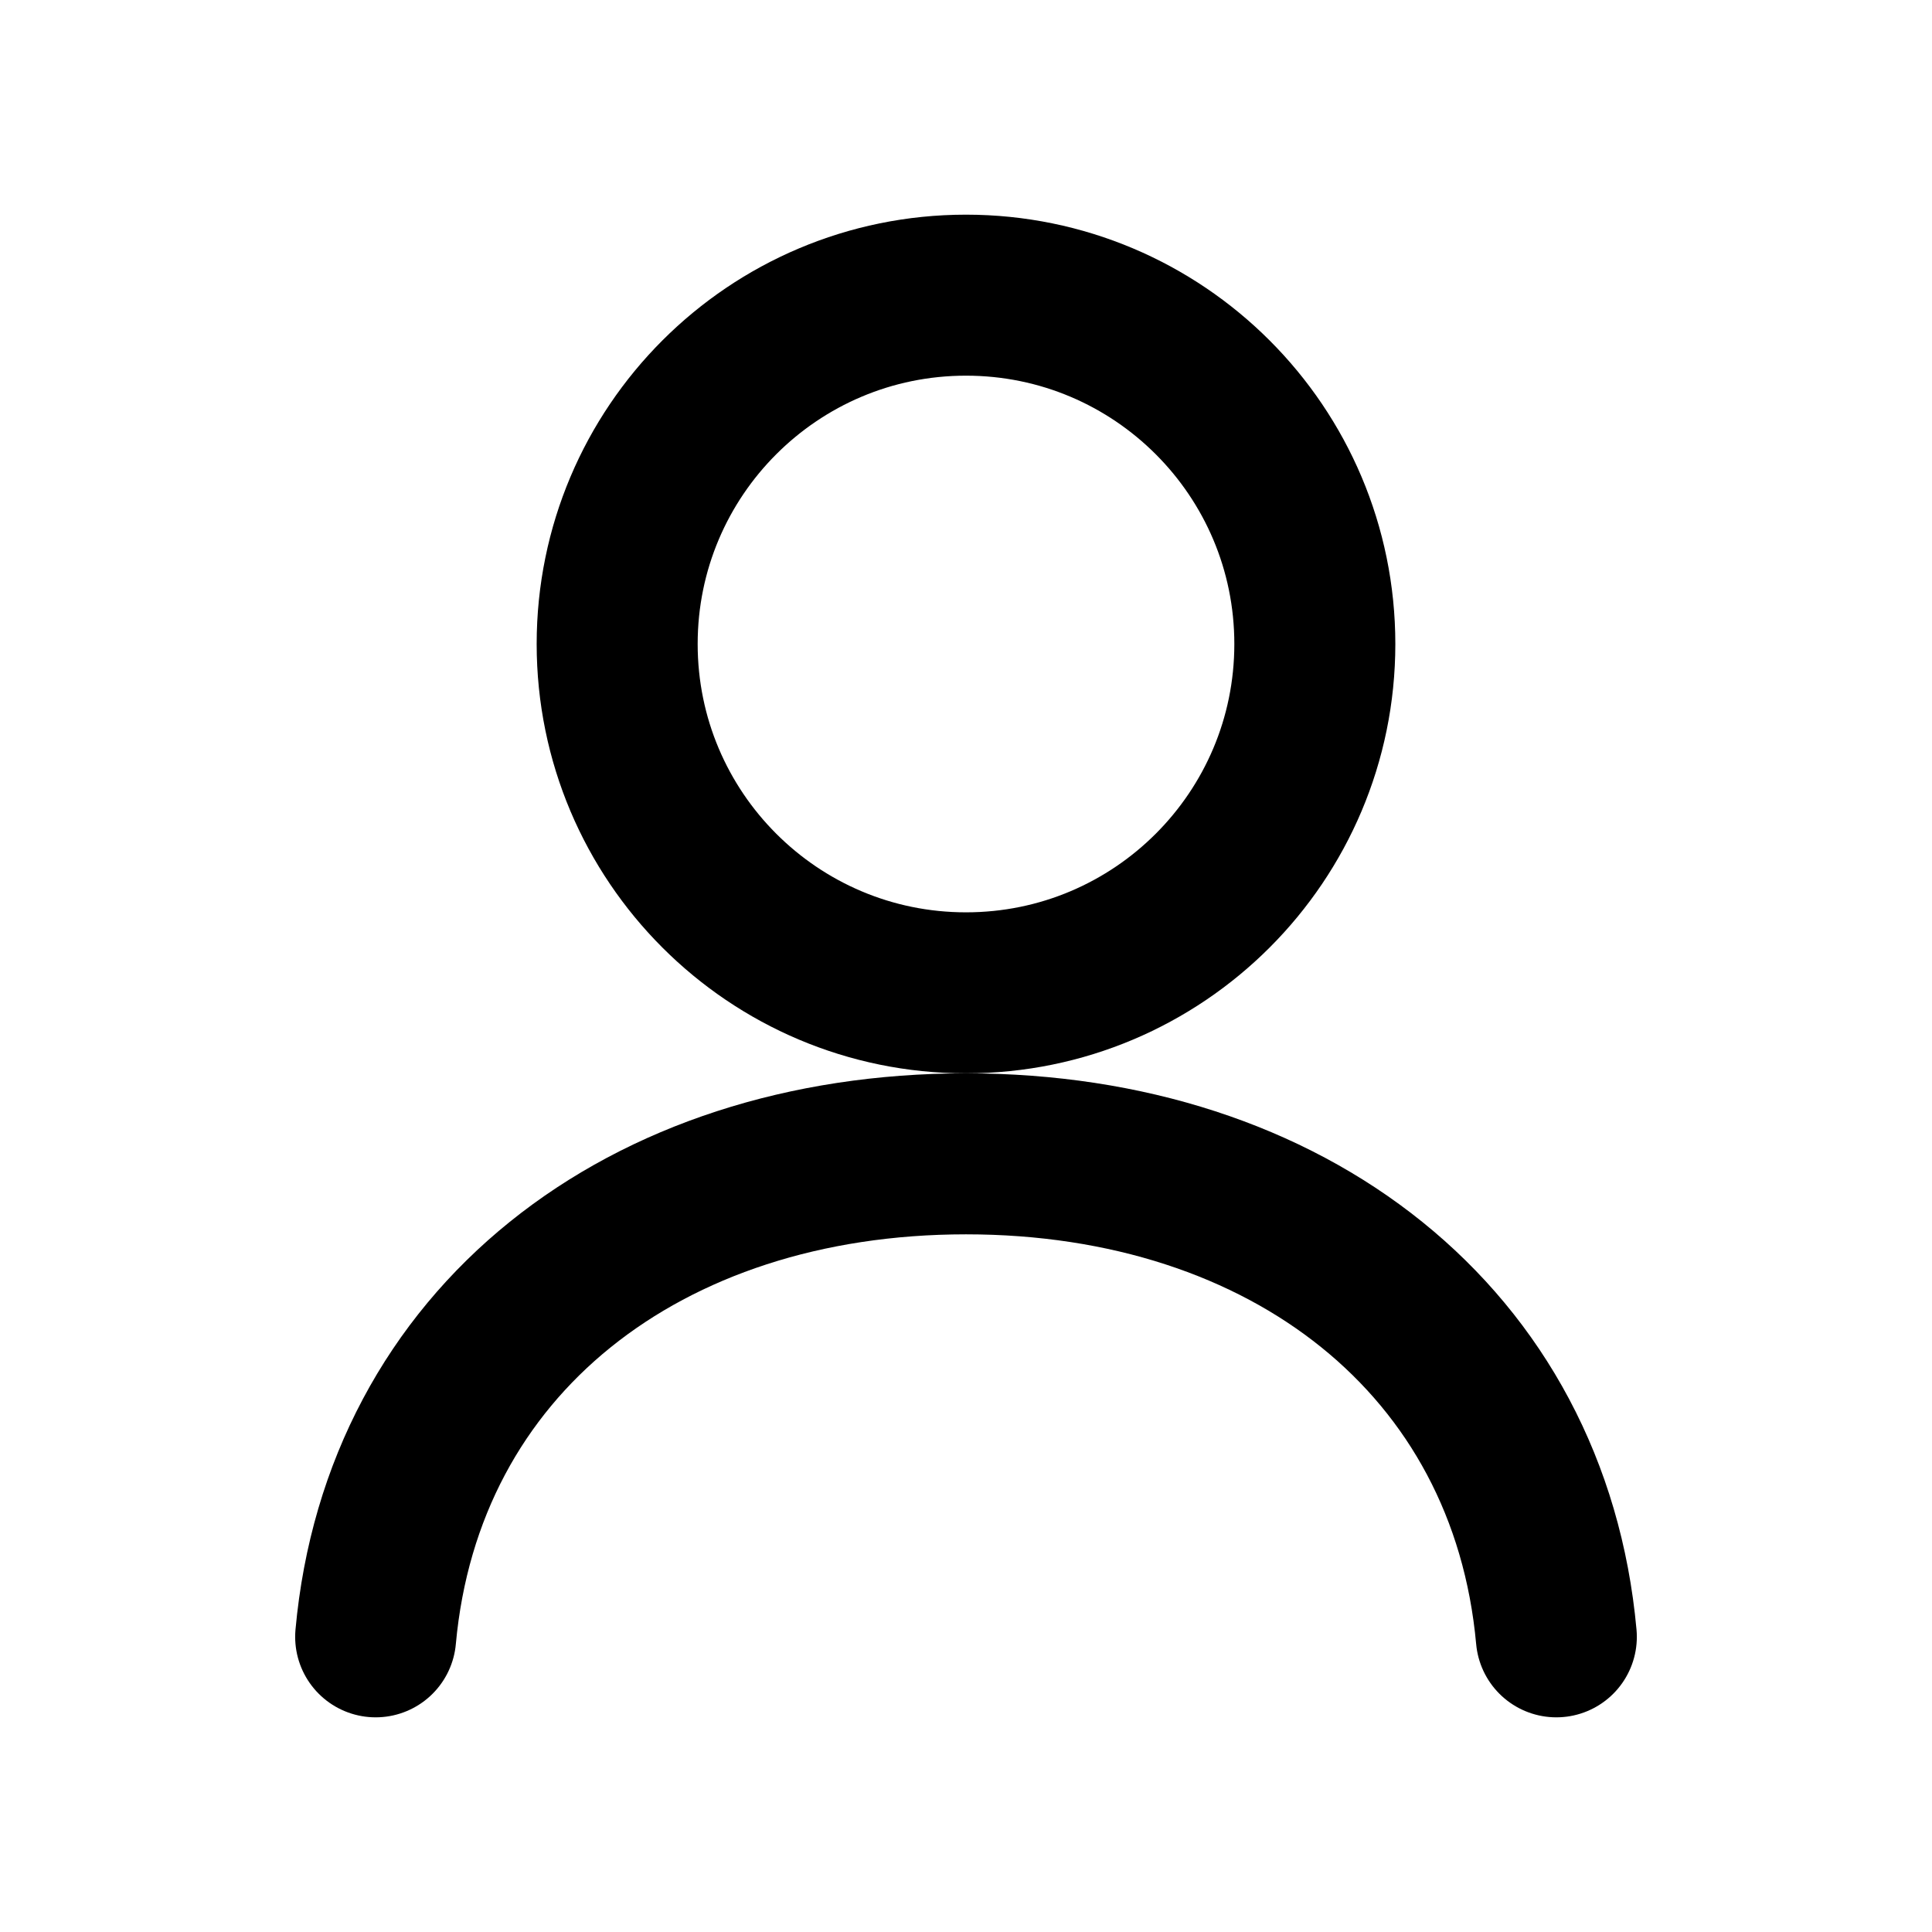
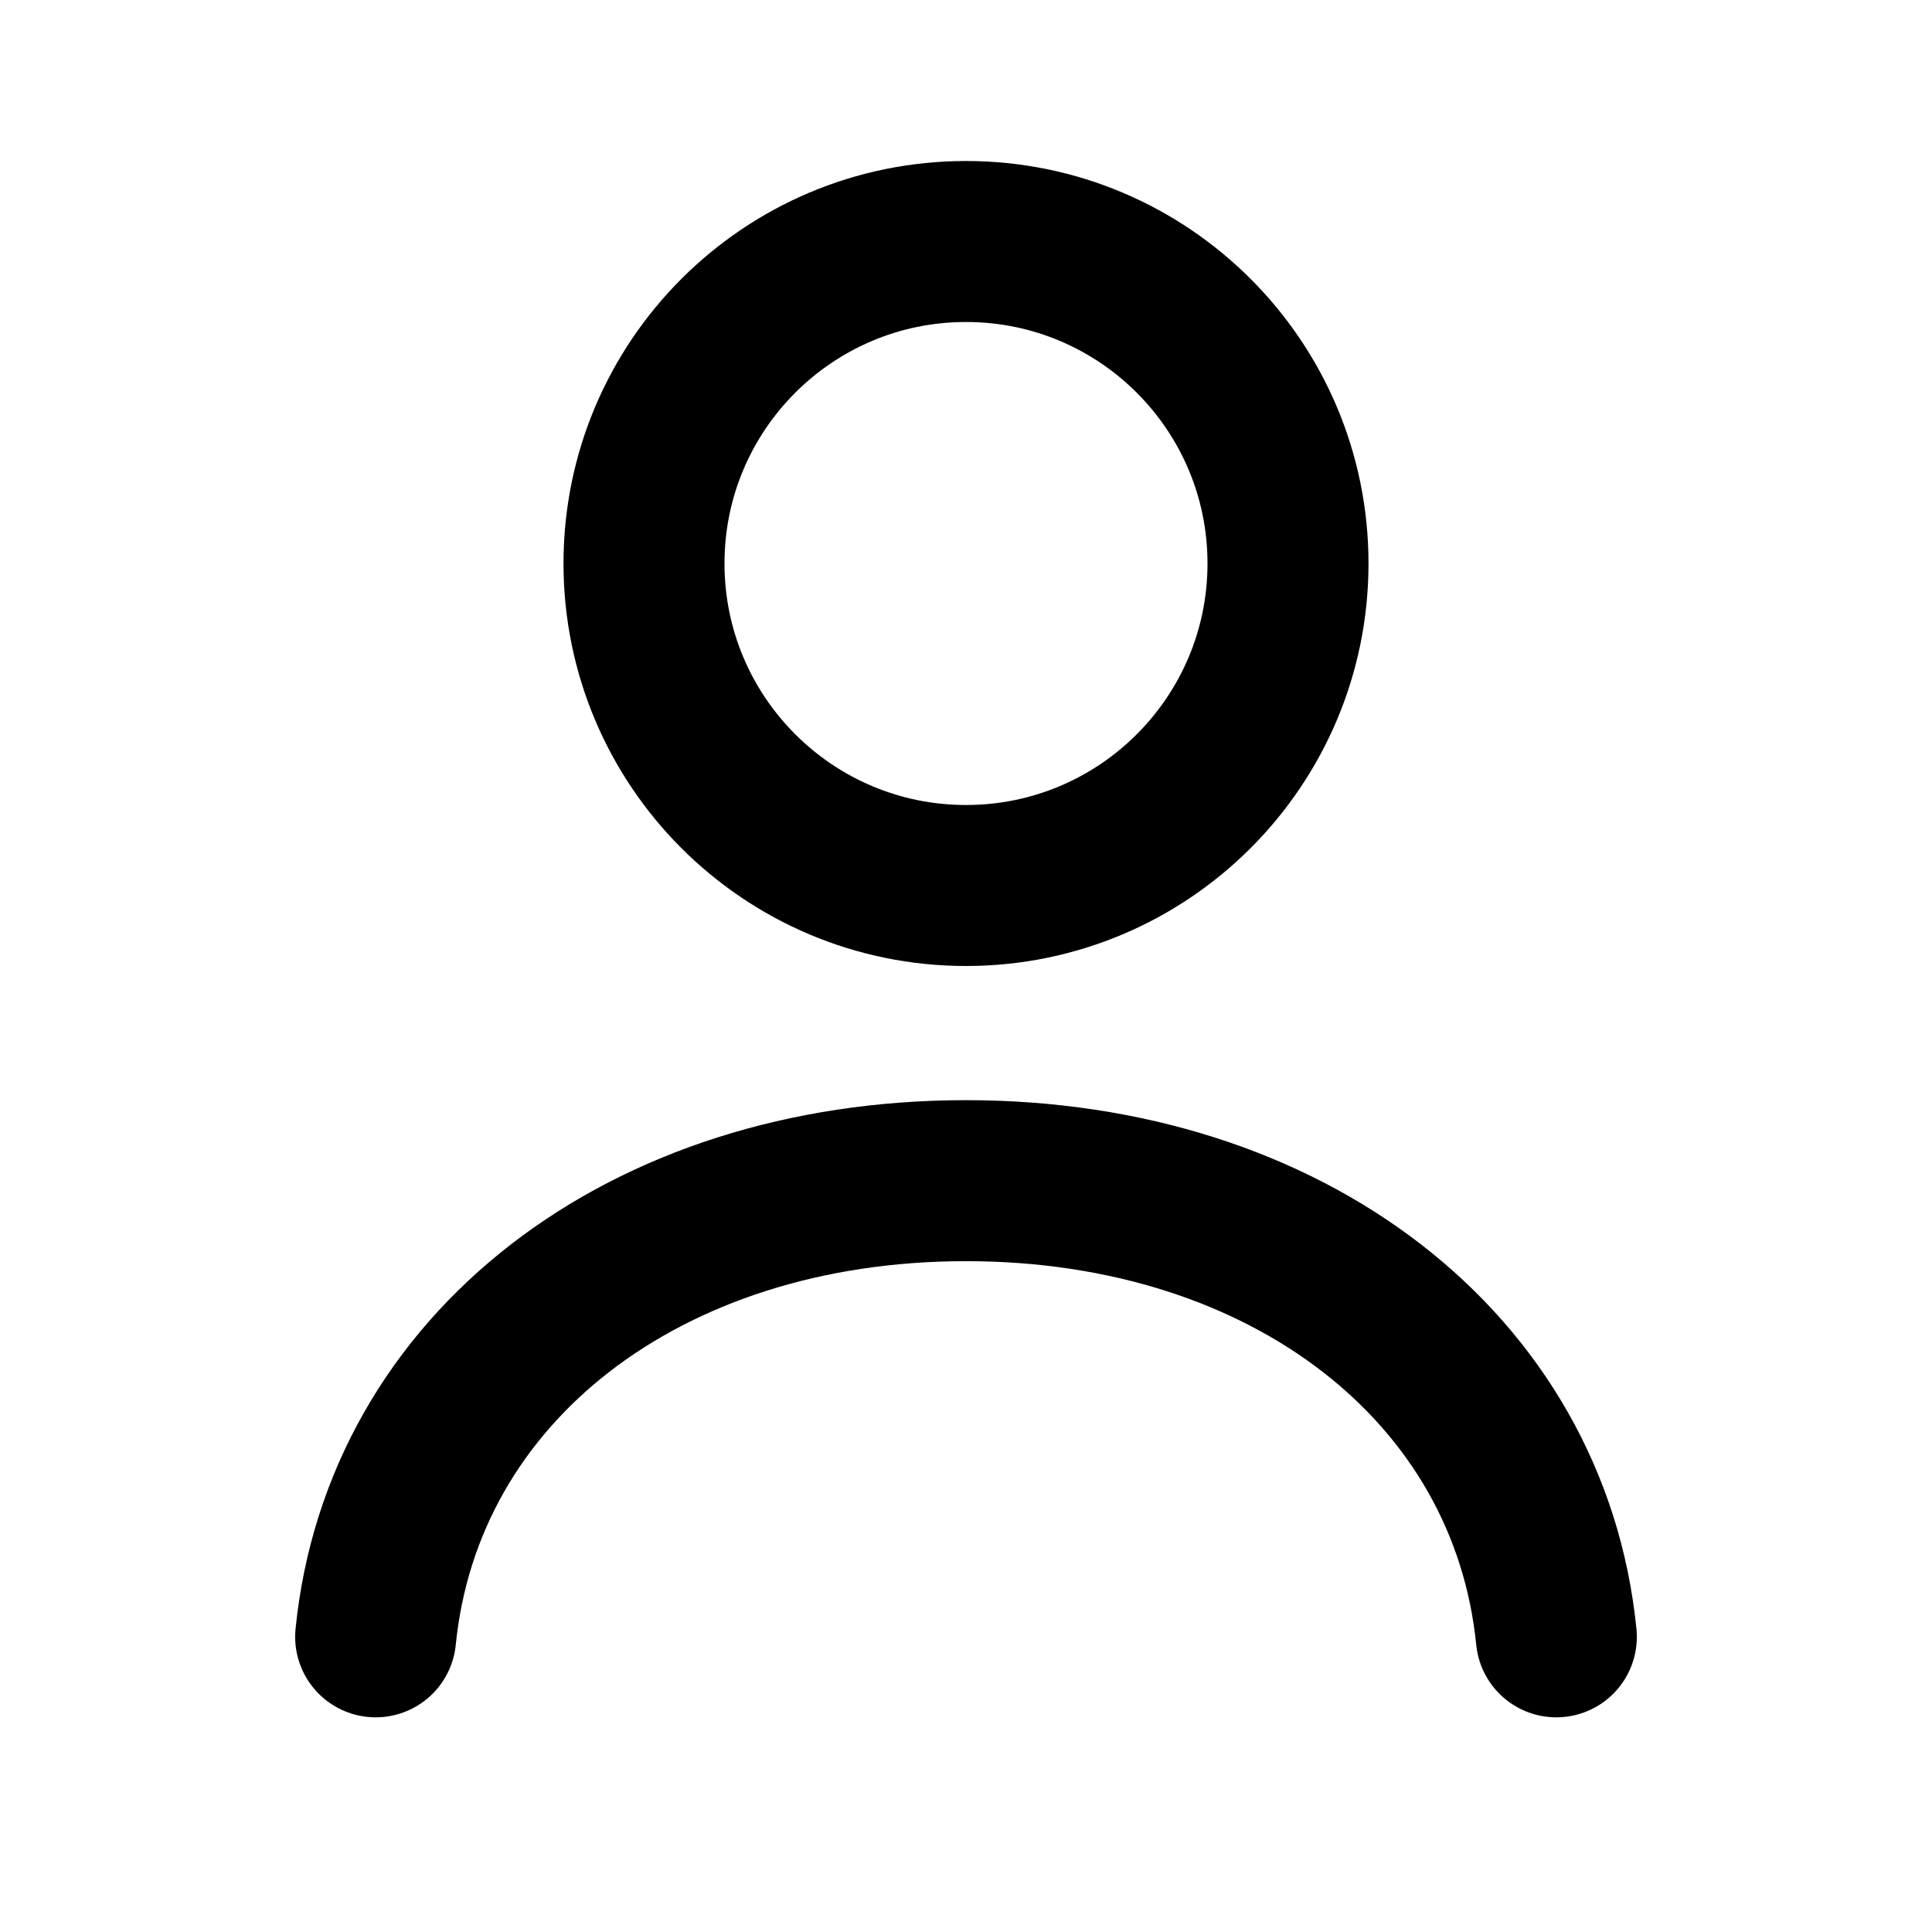
<svg xmlns="http://www.w3.org/2000/svg" viewBox="0 0 18 18" fill="none" stroke="currentColor" stroke-width="1.5" stroke-linecap="round" stroke-linejoin="round">
-   <circle cx="9" cy="6" r="3.25" />
-   <path d="M3.5 15.25C3.75 12.5 6 10.75 9 10.75S14.25 12.5 14.5 15.25" />
+   <circle cx="9" cy="5.25" r="3" />
+   <path d="M3.5 15.25C3.75 12.75 6 11 9 11S14.25 12.75 14.5 15.25" />
</svg>
